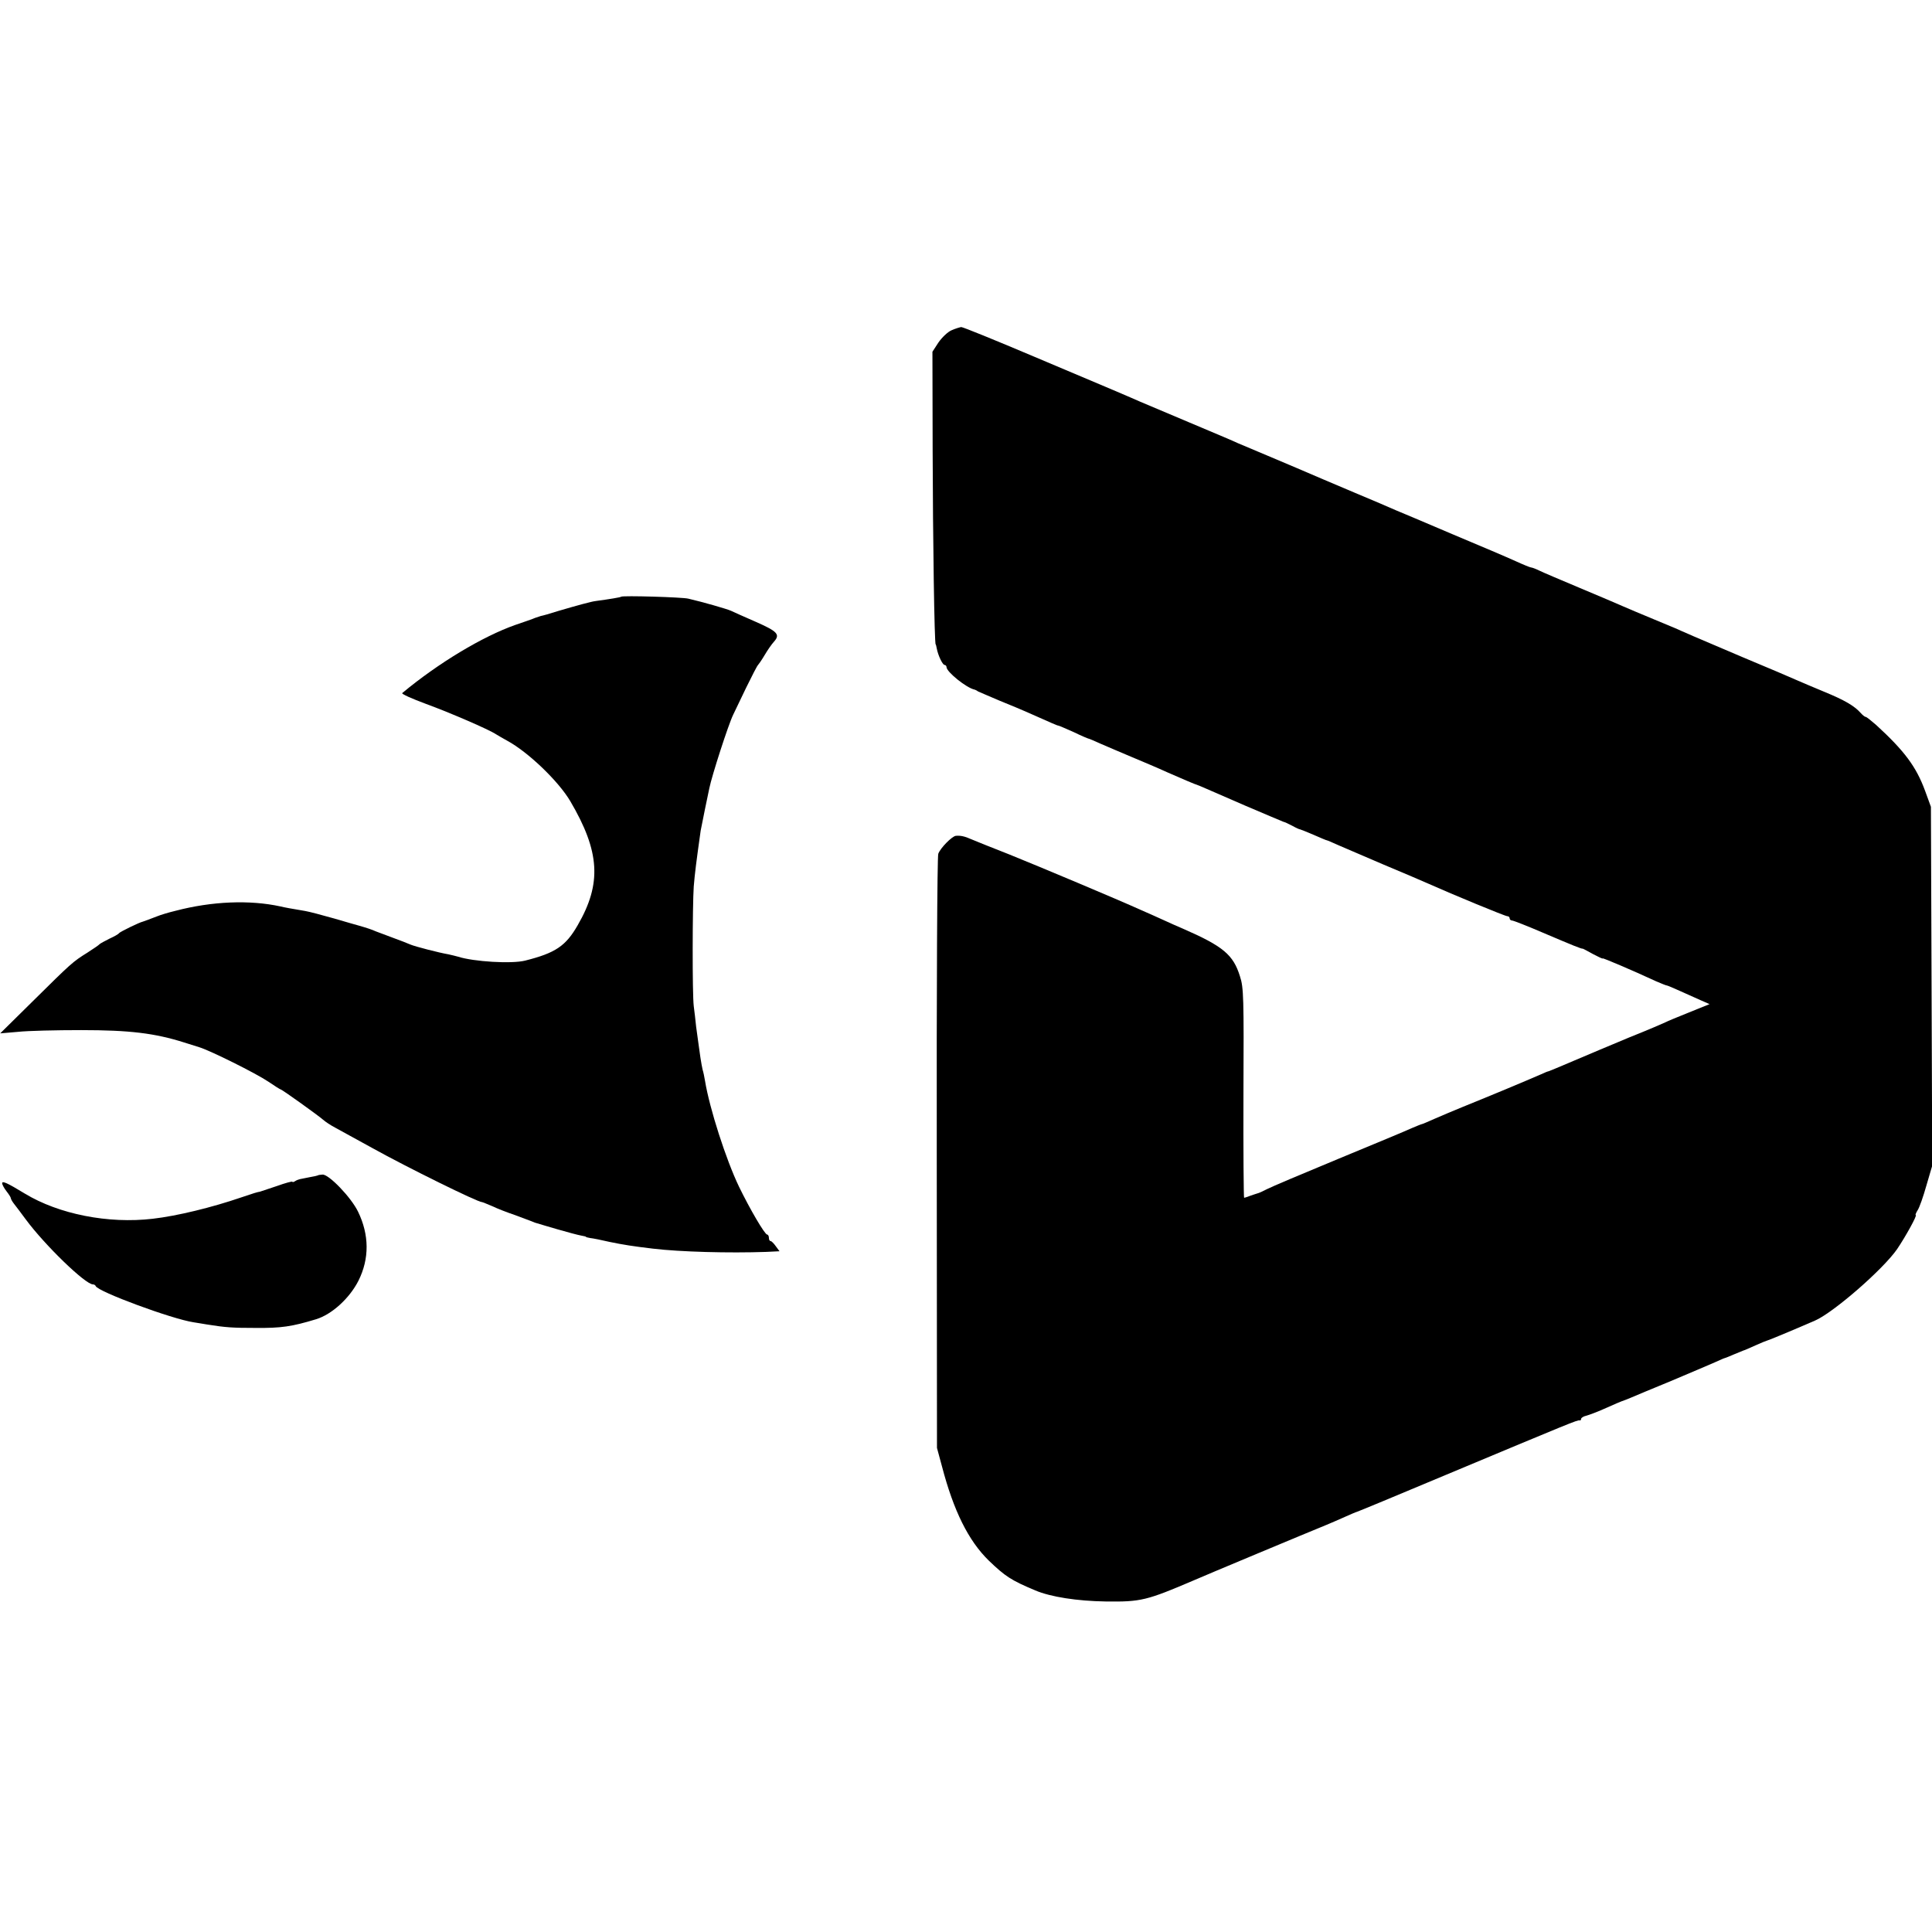
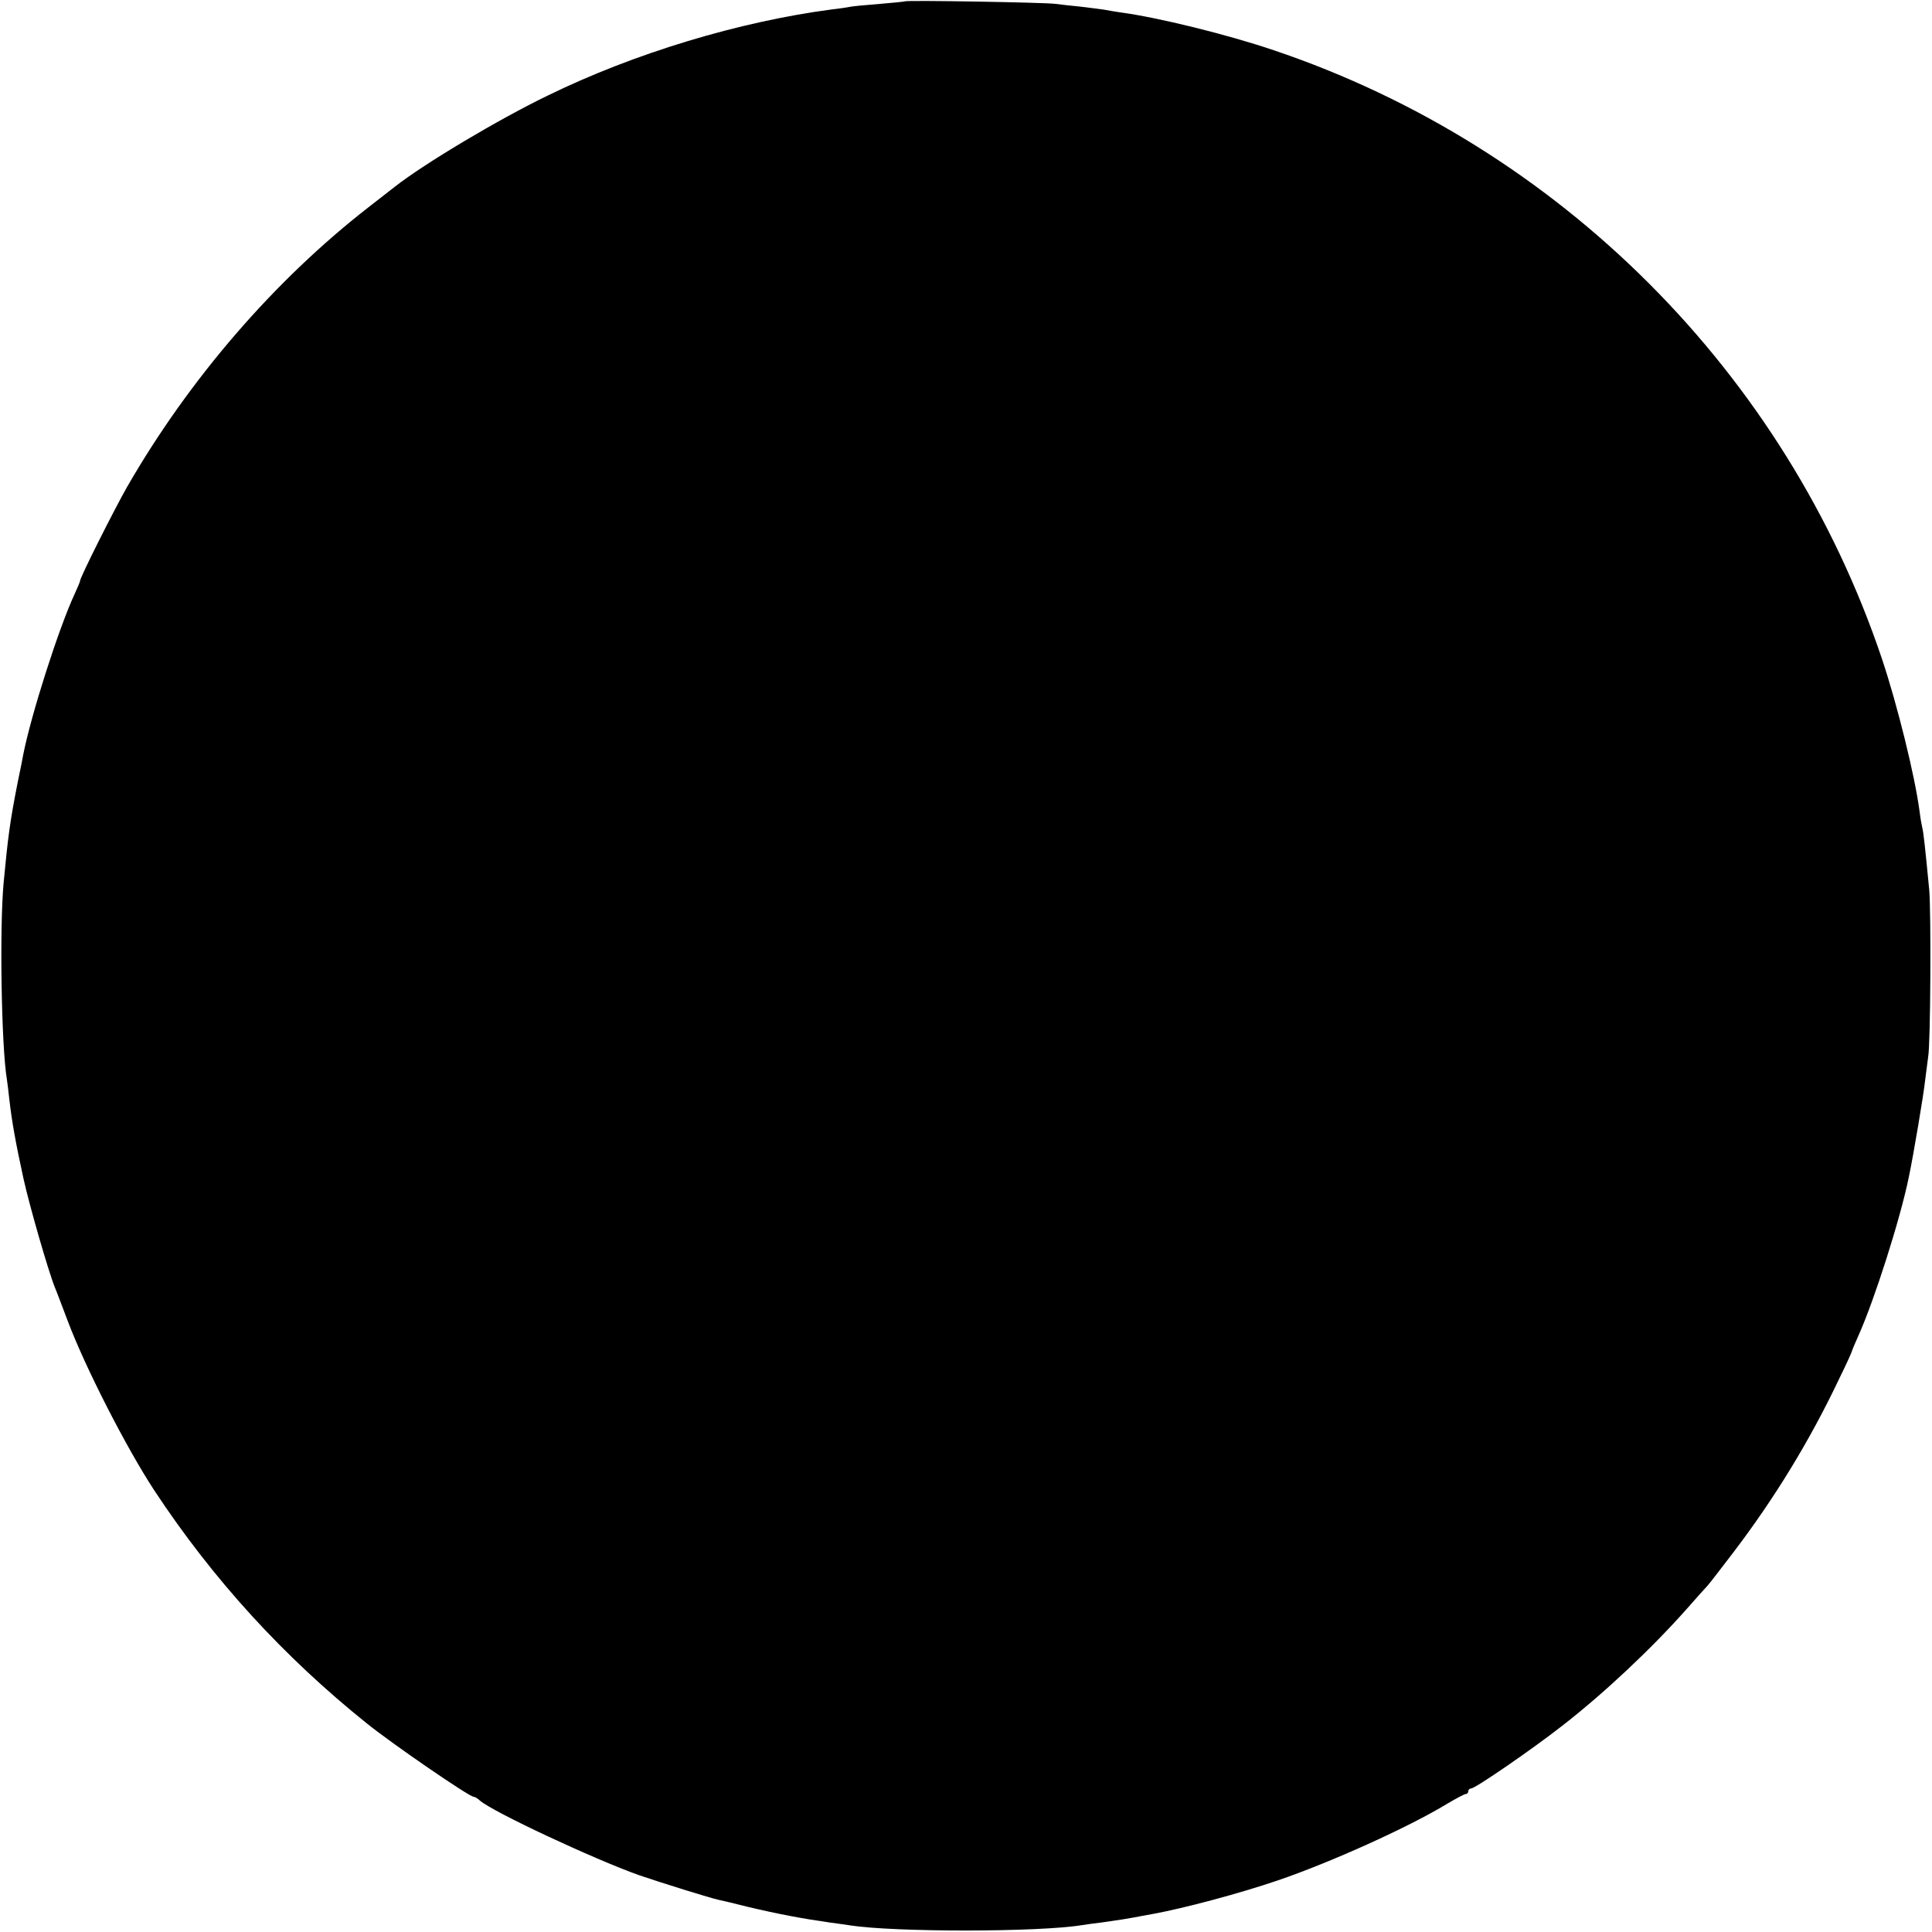
- <svg xmlns="http://www.w3.org/2000/svg" version="1.0" width="892pt" height="892pt" viewBox="0 0 892 892" preserveAspectRatio="xMidYMid meet">
-   <g transform="translate(0,892) scale(0.1,-0.1)" fill="#000000" stroke="none">
-     <path d="M4393 7395 c-17 -7 -44 -33 -60 -56 l-28 -43 1 -460 c1 -396 8 -891 14 -891 1 0 3 -8 5 -19 6 -32 27 -76 36 -76 5 0 9 -5 9 -10 0 -22 93 -97 130 -104 3 -1 10 -4 15 -8 6 -3 51 -22 100 -43 50 -20 104 -43 120 -50 122 -54 146 -65 151 -65 3 0 35 -14 71 -30 35 -17 66 -30 68 -30 3 0 28 -11 57 -24 29 -13 94 -40 143 -61 50 -21 124 -52 165 -71 68 -30 127 -55 140 -59 7 -2 31 -13 220 -95 91 -39 170 -72 175 -74 6 -1 25 -10 42 -19 18 -10 34 -17 35 -16 2 0 29 -11 62 -25 32 -14 60 -26 63 -26 2 0 23 -9 47 -20 24 -10 119 -51 212 -91 93 -39 187 -79 209 -89 112 -50 354 -150 364 -150 6 0 11 -4 11 -10 0 -5 5 -10 11 -10 6 0 70 -25 142 -56 141 -60 180 -76 185 -74 1 0 22 -11 47 -25 25 -13 45 -23 45 -20 0 3 135 -54 247 -106 24 -10 45 -19 49 -19 3 0 31 -12 62 -26 31 -14 74 -33 96 -43 l39 -17 -94 -38 c-52 -21 -101 -41 -110 -46 -8 -4 -82 -36 -165 -69 -82 -34 -198 -83 -259 -109 -60 -26 -112 -47 -115 -48 -3 0 -18 -6 -35 -14 -76 -33 -224 -95 -365 -152 -41 -17 -99 -41 -128 -54 -29 -13 -55 -24 -57 -24 -3 0 -24 -9 -48 -19 -23 -11 -175 -74 -337 -141 -162 -67 -311 -130 -330 -140 -19 -10 -39 -19 -45 -20 -5 -2 -20 -6 -33 -11 -13 -5 -25 -9 -28 -9 -2 0 -4 217 -3 483 2 439 1 488 -16 539 -31 100 -77 139 -265 221 -19 8 -60 26 -90 40 -30 14 -76 34 -101 45 -108 49 -475 203 -609 257 -80 31 -158 63 -175 70 -31 14 -51 18 -72 16 -18 -2 -72 -57 -81 -83 -5 -13 -8 -635 -7 -1383 l1 -1360 23 -85 c54 -206 122 -343 216 -435 76 -73 103 -91 215 -138 71 -30 193 -49 325 -51 163 -2 188 4 410 99 26 12 531 223 610 255 17 7 54 23 83 36 29 13 55 24 57 24 2 0 186 76 407 169 581 243 612 256 621 253 4 -1 7 2 7 7 0 5 11 12 25 15 14 4 49 17 78 30 47 21 84 37 97 41 3 1 16 6 30 12 14 6 97 41 185 77 88 37 179 76 202 86 24 11 45 20 47 20 2 0 21 8 42 17 22 9 41 17 44 18 3 0 27 11 54 23 27 12 51 22 53 22 4 0 115 46 223 93 85 37 314 236 379 330 38 56 94 157 86 157 -3 0 1 10 9 23 8 12 26 63 40 113 l27 92 -3 828 -3 829 -27 74 c-41 111 -94 183 -226 304 -23 20 -44 37 -48 37 -4 0 -14 8 -23 18 -29 33 -76 60 -166 97 -50 21 -108 45 -130 55 -22 10 -132 57 -245 104 -113 48 -216 92 -230 98 -14 6 -38 17 -55 24 -16 8 -75 32 -130 55 -55 23 -118 49 -140 59 -22 10 -112 48 -200 85 -88 37 -173 73 -189 81 -16 8 -33 14 -37 14 -4 0 -36 13 -71 29 -35 16 -166 72 -293 125 -126 54 -243 103 -260 110 -27 12 -99 43 -190 81 -62 26 -238 101 -270 115 -11 5 -69 29 -130 55 -60 25 -123 52 -140 59 -16 8 -118 51 -225 96 -107 45 -208 88 -225 95 -43 19 -126 55 -492 209 -177 75 -327 136 -335 136 -7 -1 -27 -7 -45 -15z" />
-     <path d="M2868 6165 c-3 -3 -52 -11 -118 -20 -19 -2 -88 -21 -173 -46 -37 -12 -73 -22 -80 -23 -7 -2 -19 -6 -27 -9 -8 -4 -49 -18 -90 -32 -151 -53 -356 -176 -523 -315 -4 -4 45 -26 110 -50 112 -41 290 -118 323 -140 8 -5 32 -19 52 -30 96 -52 236 -186 291 -279 137 -233 146 -380 34 -573 -55 -96 -103 -128 -242 -163 -62 -16 -239 -5 -310 18 -11 3 -31 8 -45 11 -42 7 -154 36 -175 45 -11 5 -47 19 -80 31 -33 12 -69 26 -80 30 -17 8 -45 17 -80 27 -5 1 -56 16 -111 32 -56 16 -117 32 -135 35 -65 11 -94 16 -114 21 -142 31 -316 24 -484 -20 -34 -8 -72 -20 -84 -25 -28 -11 -61 -23 -67 -25 -18 -4 -105 -47 -110 -53 -3 -5 -23 -16 -45 -26 -22 -11 -42 -22 -45 -25 -3 -4 -28 -21 -56 -39 -69 -43 -75 -49 -251 -223 l-152 -150 82 7 c45 5 176 8 292 8 223 0 339 -14 475 -57 36 -11 67 -21 70 -22 52 -16 261 -120 319 -159 29 -20 55 -36 57 -36 6 0 176 -122 196 -140 10 -9 34 -25 55 -36 21 -12 99 -54 173 -95 162 -90 485 -249 505 -249 3 0 24 -9 48 -19 23 -11 69 -29 102 -40 33 -12 67 -25 75 -28 8 -3 17 -7 20 -8 7 -2 93 -28 105 -31 45 -13 93 -26 110 -29 11 -2 20 -4 20 -5 0 -2 9 -4 20 -6 11 -1 52 -9 90 -18 63 -13 107 -20 200 -31 125 -15 351 -21 522 -15 l62 3 -17 23 c-9 13 -20 24 -24 24 -5 0 -8 7 -8 15 0 8 -4 15 -8 15 -11 0 -80 118 -130 221 -60 125 -136 361 -157 489 -3 19 -8 42 -11 51 -2 9 -7 34 -10 55 -3 22 -7 50 -9 64 -2 14 -7 50 -11 80 -3 30 -8 73 -11 95 -7 56 -6 465 0 552 5 61 12 116 32 258 2 11 11 56 20 100 9 44 18 87 20 96 12 59 88 294 110 339 7 14 34 70 60 125 27 55 51 102 55 105 3 3 17 23 30 45 13 22 32 50 44 63 29 33 16 47 -89 93 -49 21 -99 44 -110 49 -17 8 -128 40 -197 56 -27 7 -304 15 -310 9z" />
-     <path d="M1467 3493 c-2 -1 -18 -5 -37 -8 -19 -4 -39 -8 -45 -9 -5 -1 -16 -5 -22 -9 -7 -5 -13 -6 -13 -3 0 3 -33 -6 -72 -20 -40 -13 -75 -25 -78 -26 -13 -2 -29 -7 -85 -26 -137 -47 -297 -86 -410 -99 -205 -24 -433 21 -590 116 -82 50 -105 60 -105 48 0 -6 9 -23 20 -37 11 -14 20 -28 20 -32 0 -4 7 -16 14 -25 8 -10 33 -43 55 -73 88 -119 275 -300 310 -300 5 0 11 -3 13 -8 11 -26 352 -152 452 -167 17 -3 45 -7 61 -10 87 -14 120 -16 225 -16 119 -1 167 6 279 40 73 22 155 97 196 178 51 102 50 212 -2 319 -32 66 -135 173 -164 171 -11 -1 -21 -2 -22 -4z" />
+ <svg xmlns="http://www.w3.org/2000/svg" version="1.0" width="700pt" height="700pt" viewBox="0 0 700 700" preserveAspectRatio="xMidYMid meet">
+   <g transform="translate(0,700) scale(0.1,-0.1)" fill="#000000" stroke="none">
+     <path d="M3278 6995 c-1 -1 -42 -5 -89 -9 -47 -4 -95 -8 -105 -10 -10 -2 -41 -7 -69 -10 -335 -44 -715 -158 -1030 -312 -180 -87 -448 -247 -555 -331 -8 -6 -51 -40 -95 -74 -342 -266 -650 -623 -875 -1014 -47 -83 -170 -327 -170 -340 0 -3 -9 -24 -20 -48 -57 -123 -157 -435 -186 -582 -2 -11 -10 -54 -19 -95 -29 -147 -36 -200 -52 -370 -15 -165 -8 -592 12 -711 2 -13 6 -46 9 -74 9 -78 22 -152 51 -285 21 -96 91 -339 114 -395 5 -11 25 -65 46 -120 64 -170 213 -461 314 -615 213 -323 469 -603 771 -845 92 -74 370 -265 386 -265 4 0 15 -6 23 -14 47 -41 413 -212 576 -270 79 -27 261 -84 291 -90 10 -2 57 -13 104 -25 109 -26 200 -43 299 -57 25 -3 57 -8 71 -10 162 -25 683 -25 841 1 13 2 47 7 74 10 71 10 87 13 115 18 14 3 43 8 65 12 115 21 314 74 455 122 188 64 473 192 614 278 32 19 62 35 67 35 5 0 9 5 9 10 0 6 5 10 10 10 15 0 220 141 330 227 152 118 324 280 450 422 36 41 70 79 76 85 6 6 48 61 94 121 150 197 277 405 383 628 26 53 47 99 47 102 0 2 11 28 24 57 57 127 151 421 182 573 17 81 54 301 59 350 4 33 9 71 11 85 9 47 11 525 4 605 -15 157 -21 210 -25 225 -2 8 -7 35 -10 60 -17 129 -80 384 -136 552 -348 1036 -1168 1857 -2204 2206 -168 57 -420 119 -555 137 -19 3 -46 7 -60 10 -13 2 -52 7 -86 11 -33 3 -74 8 -90 10 -33 5 -540 14 -546 9z" />
  </g>
</svg>
